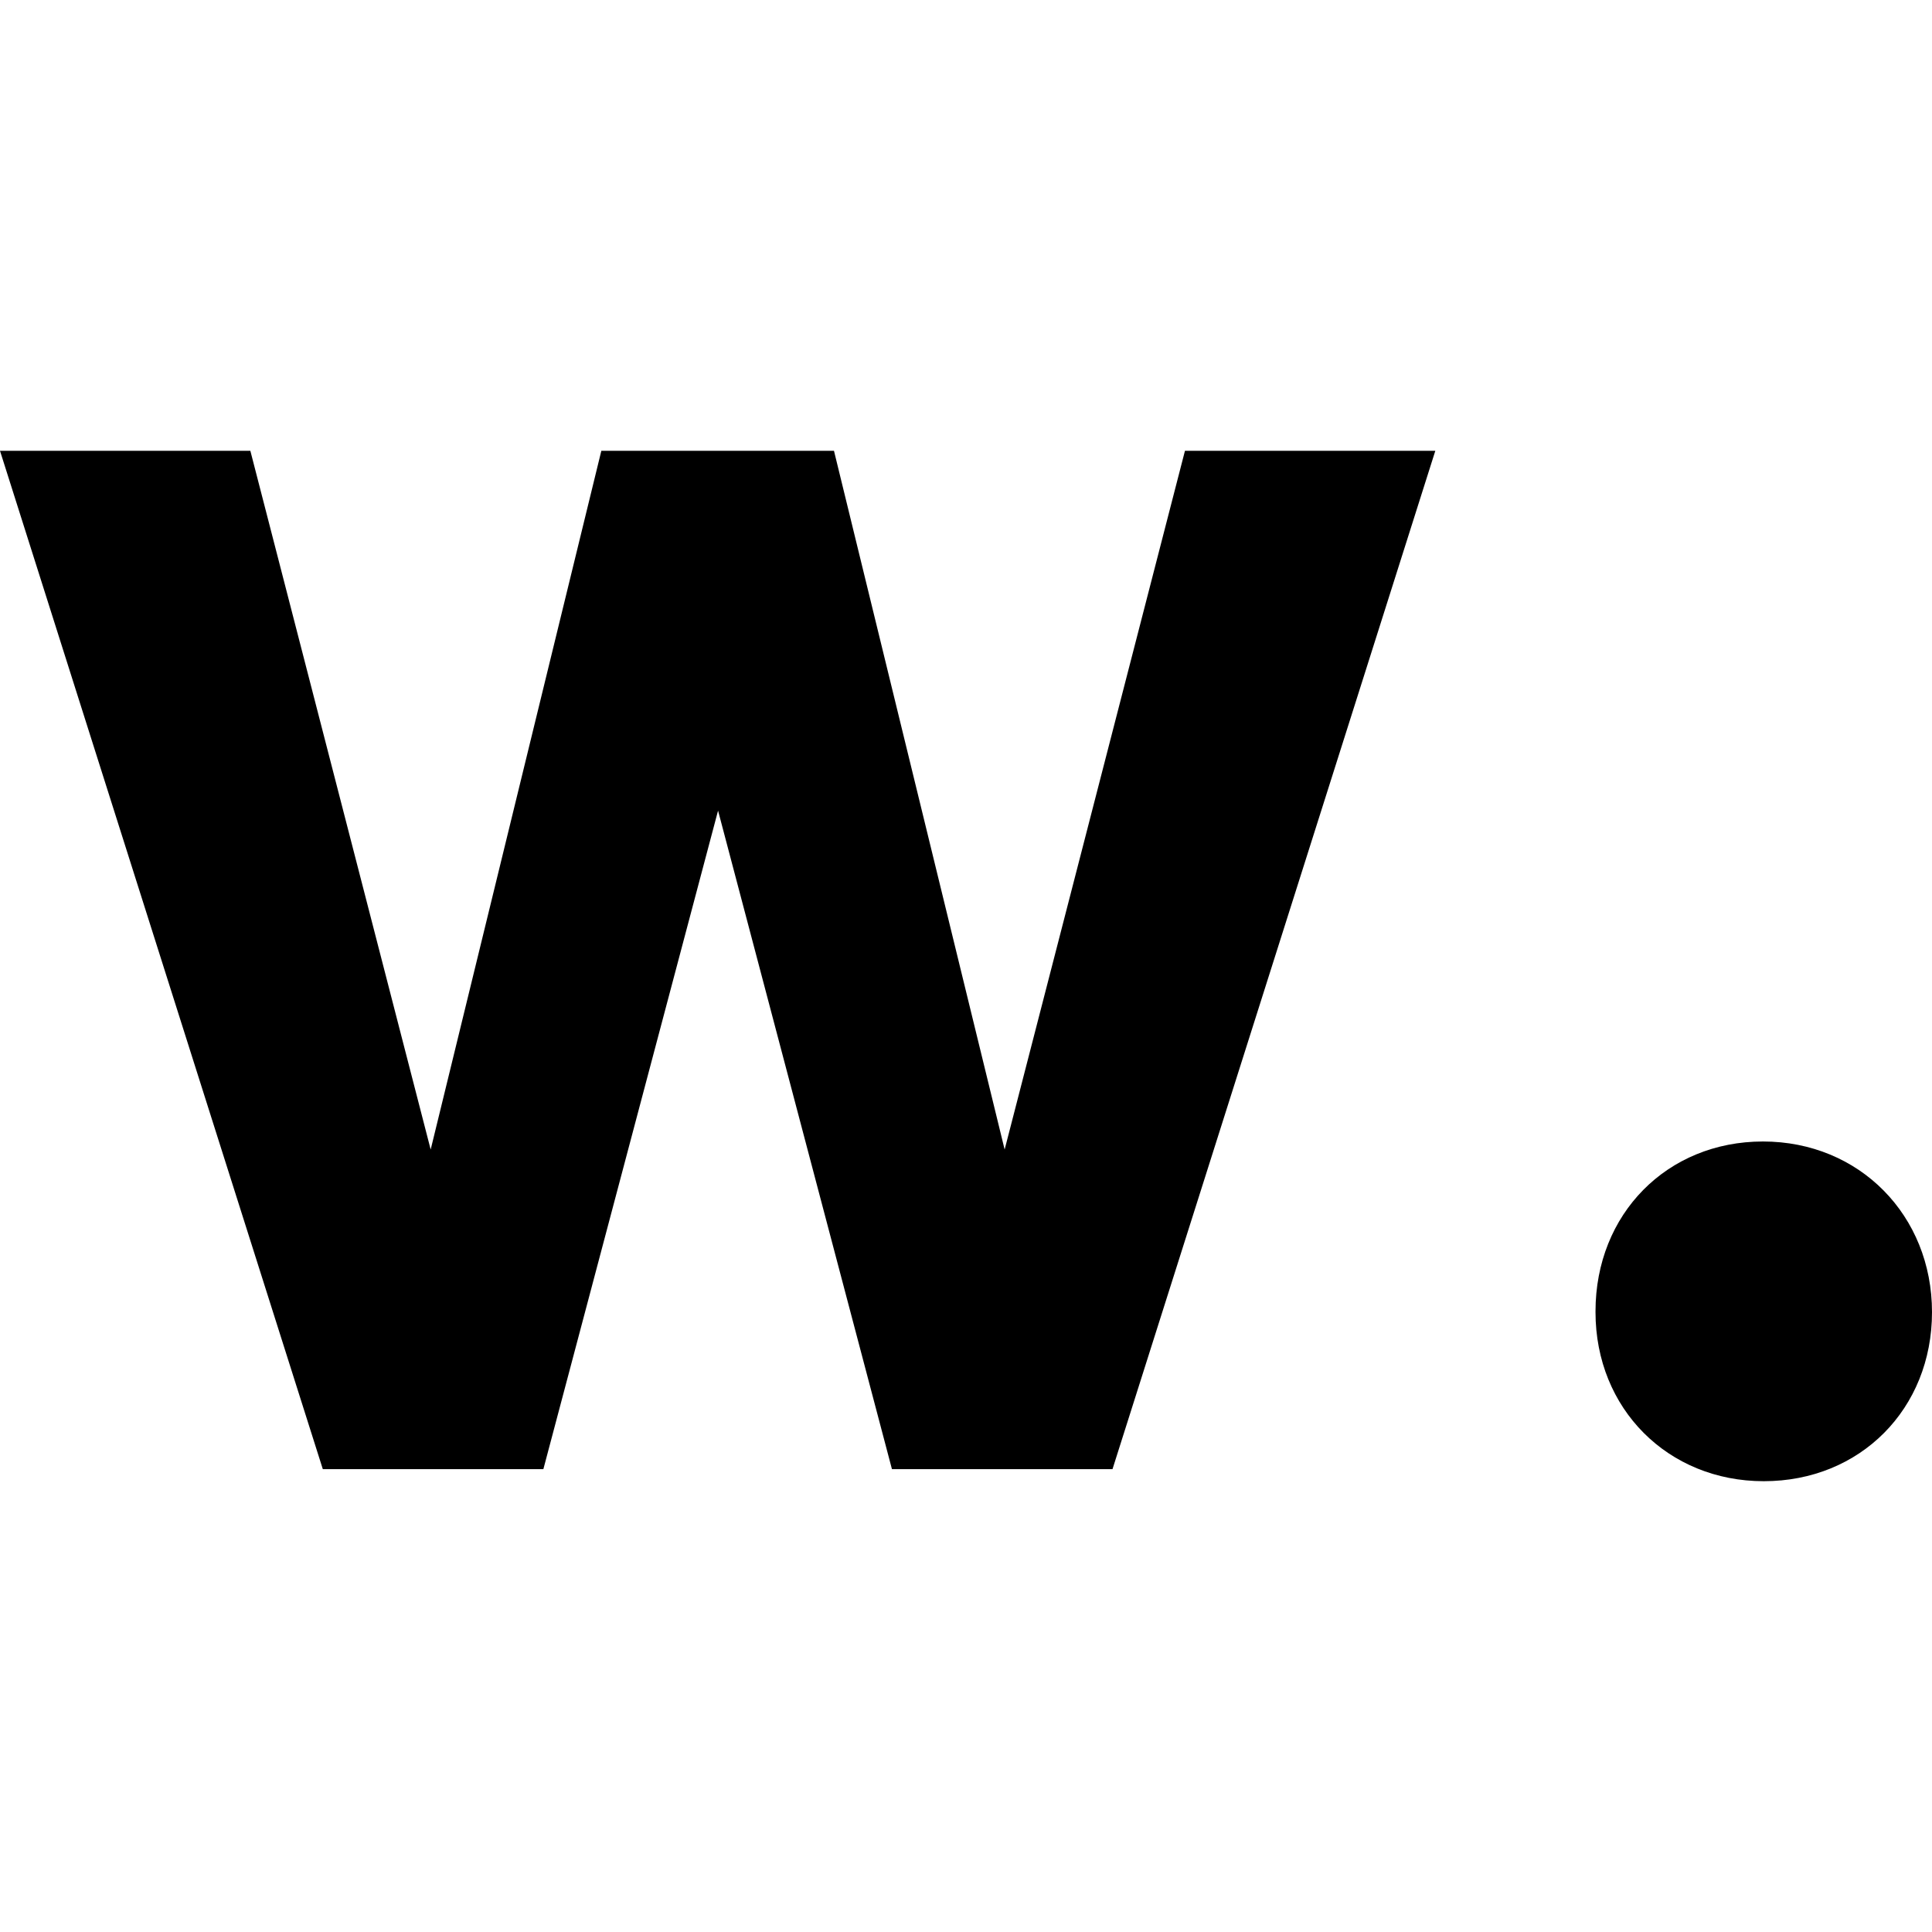
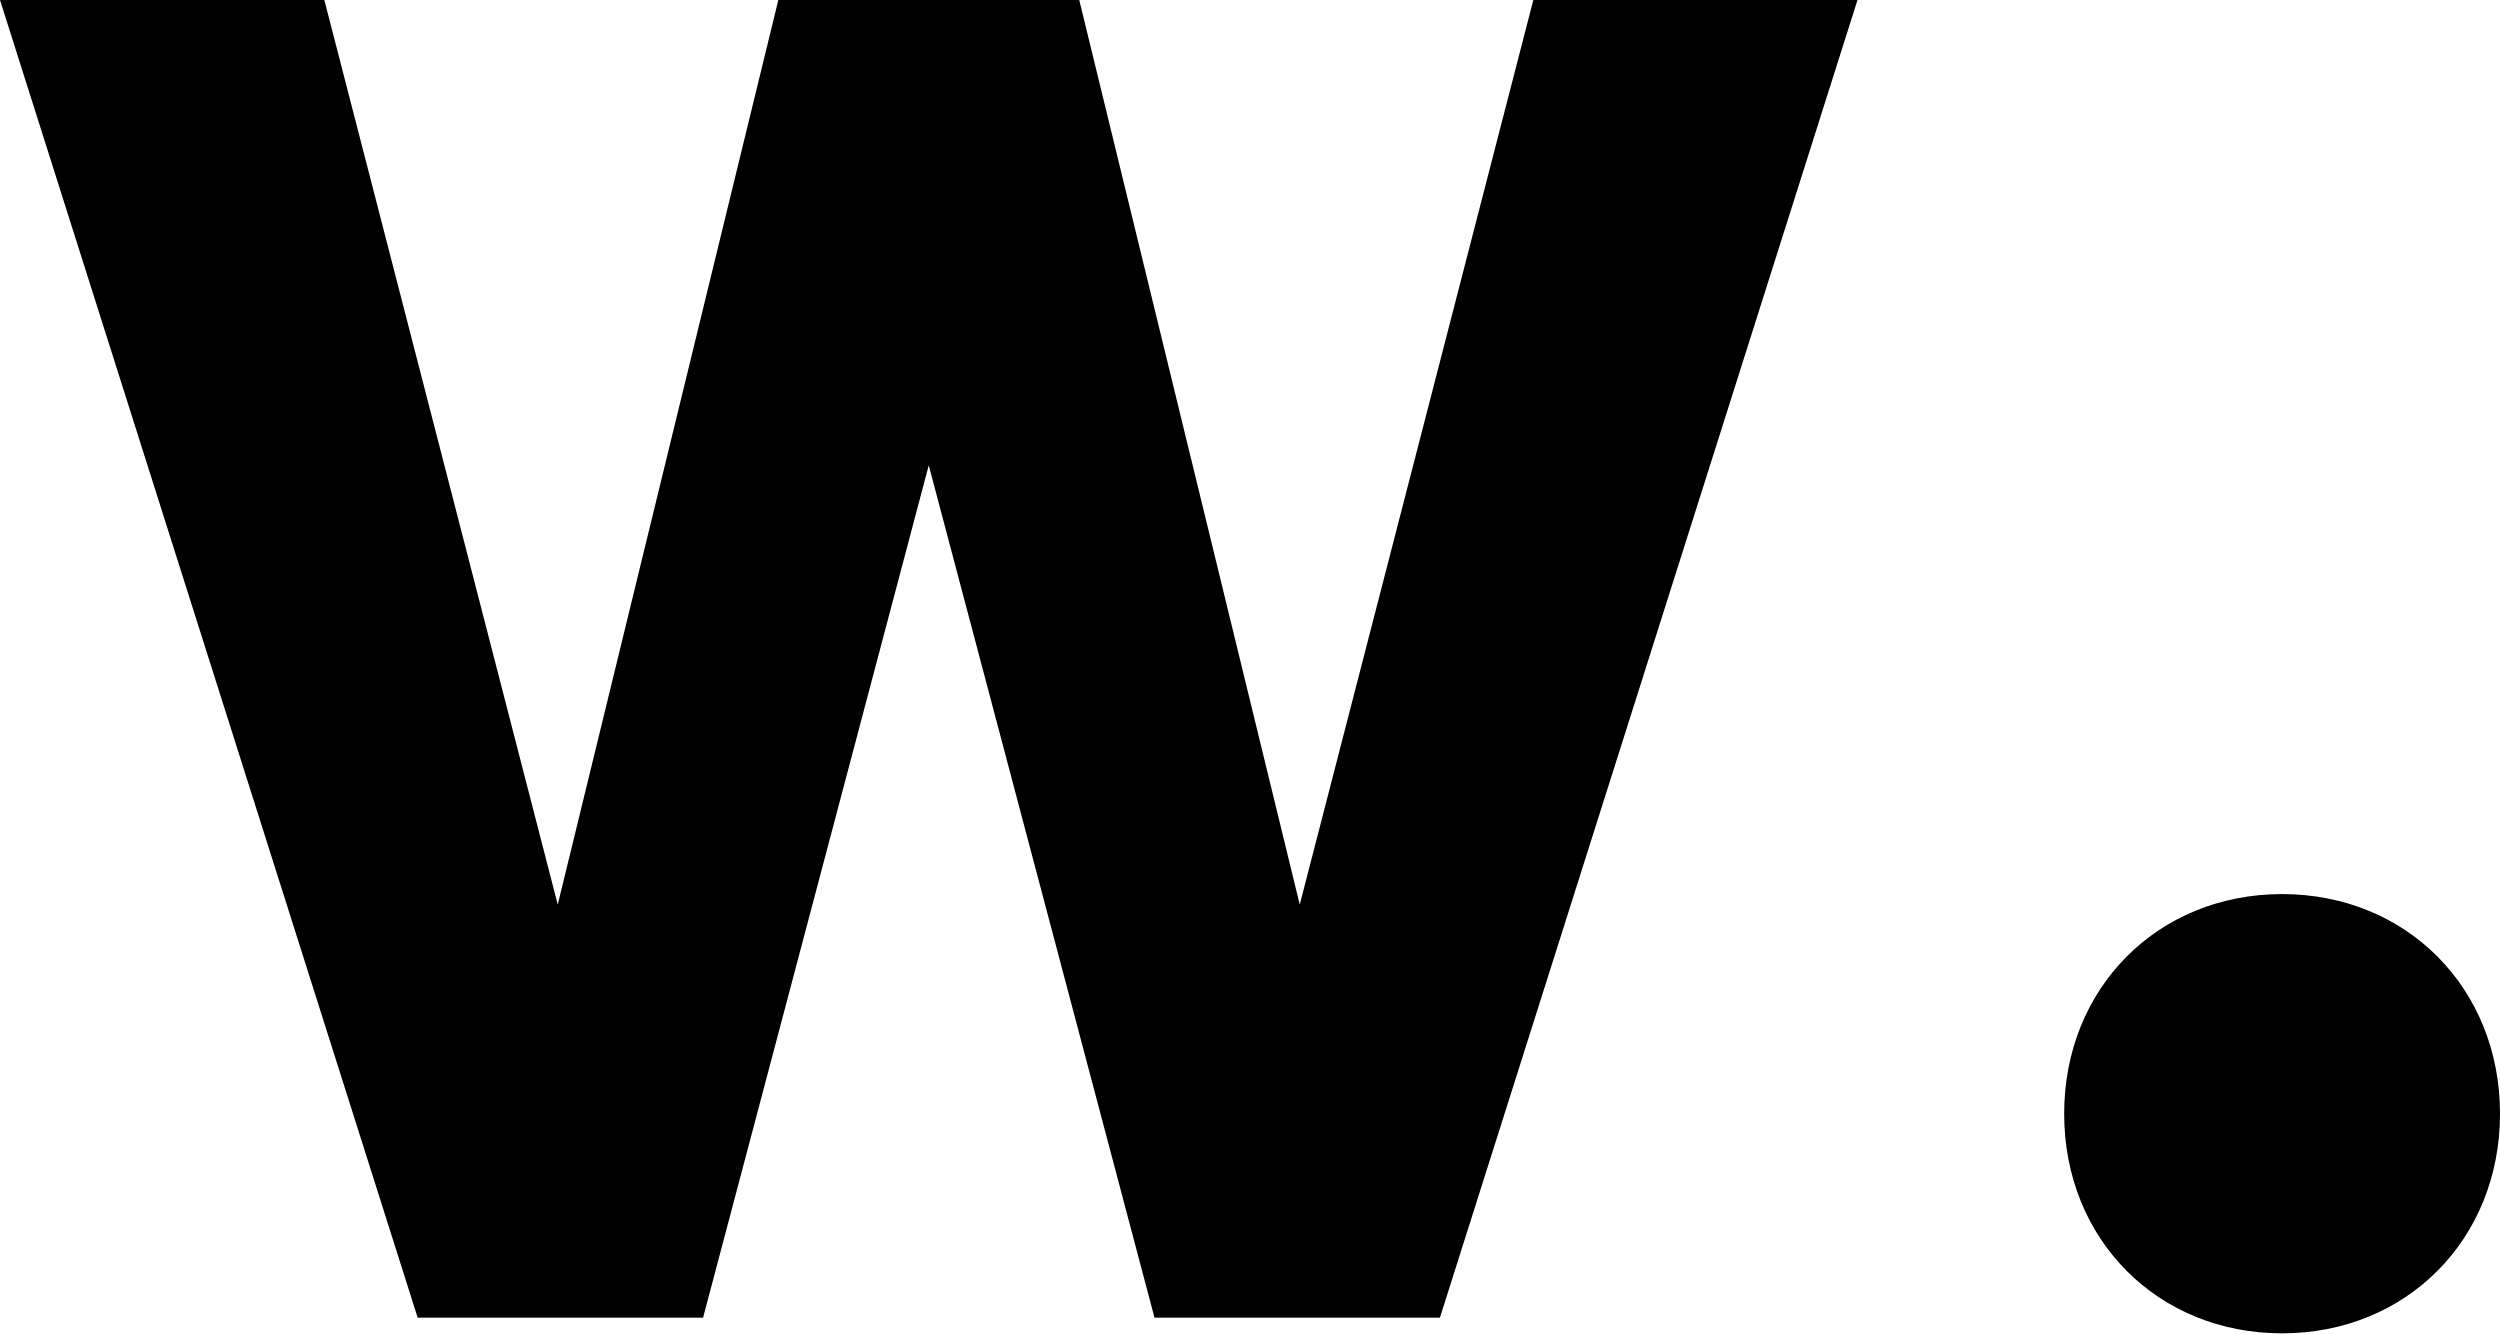
- <svg xmlns="http://www.w3.org/2000/svg" role="img" viewBox="0 0 24 24">
-   <path d="m14.72 5.6-2.24 8.68-2.12-8.68H7.47l-2.12 8.68L3.11 5.6H0l4.01 12.65h2.74l2.17-8.18 2.16 8.18h2.74L17.83 5.6zm5.1 10.7c0 1.2.9 2.1 2.09 2.1 1.2 0 2.09-.9 2.09-2.1s-.9-2.12-2.1-2.12c-1.19 0-2.08.9-2.08 2.11" />
+ <svg xmlns="http://www.w3.org/2000/svg" width="30" height="16" viewBox="0 0 30 16">
+   <path fill="#000" d="m18.4 0-2.803 10.855L12.951 0H9.34L6.693 10.855 3.892 0H0l5.012 15.812h3.425l2.708-10.228 2.709 10.228h3.425L22.29 0h-3.892ZM24.77 13.365c0 1.506 1.12 2.635 2.615 2.635C28.879 16 30 14.87 30 13.365c0-1.506-1.12-2.636-2.615-2.636s-2.615 1.13-2.615 2.636Z" />
</svg>
